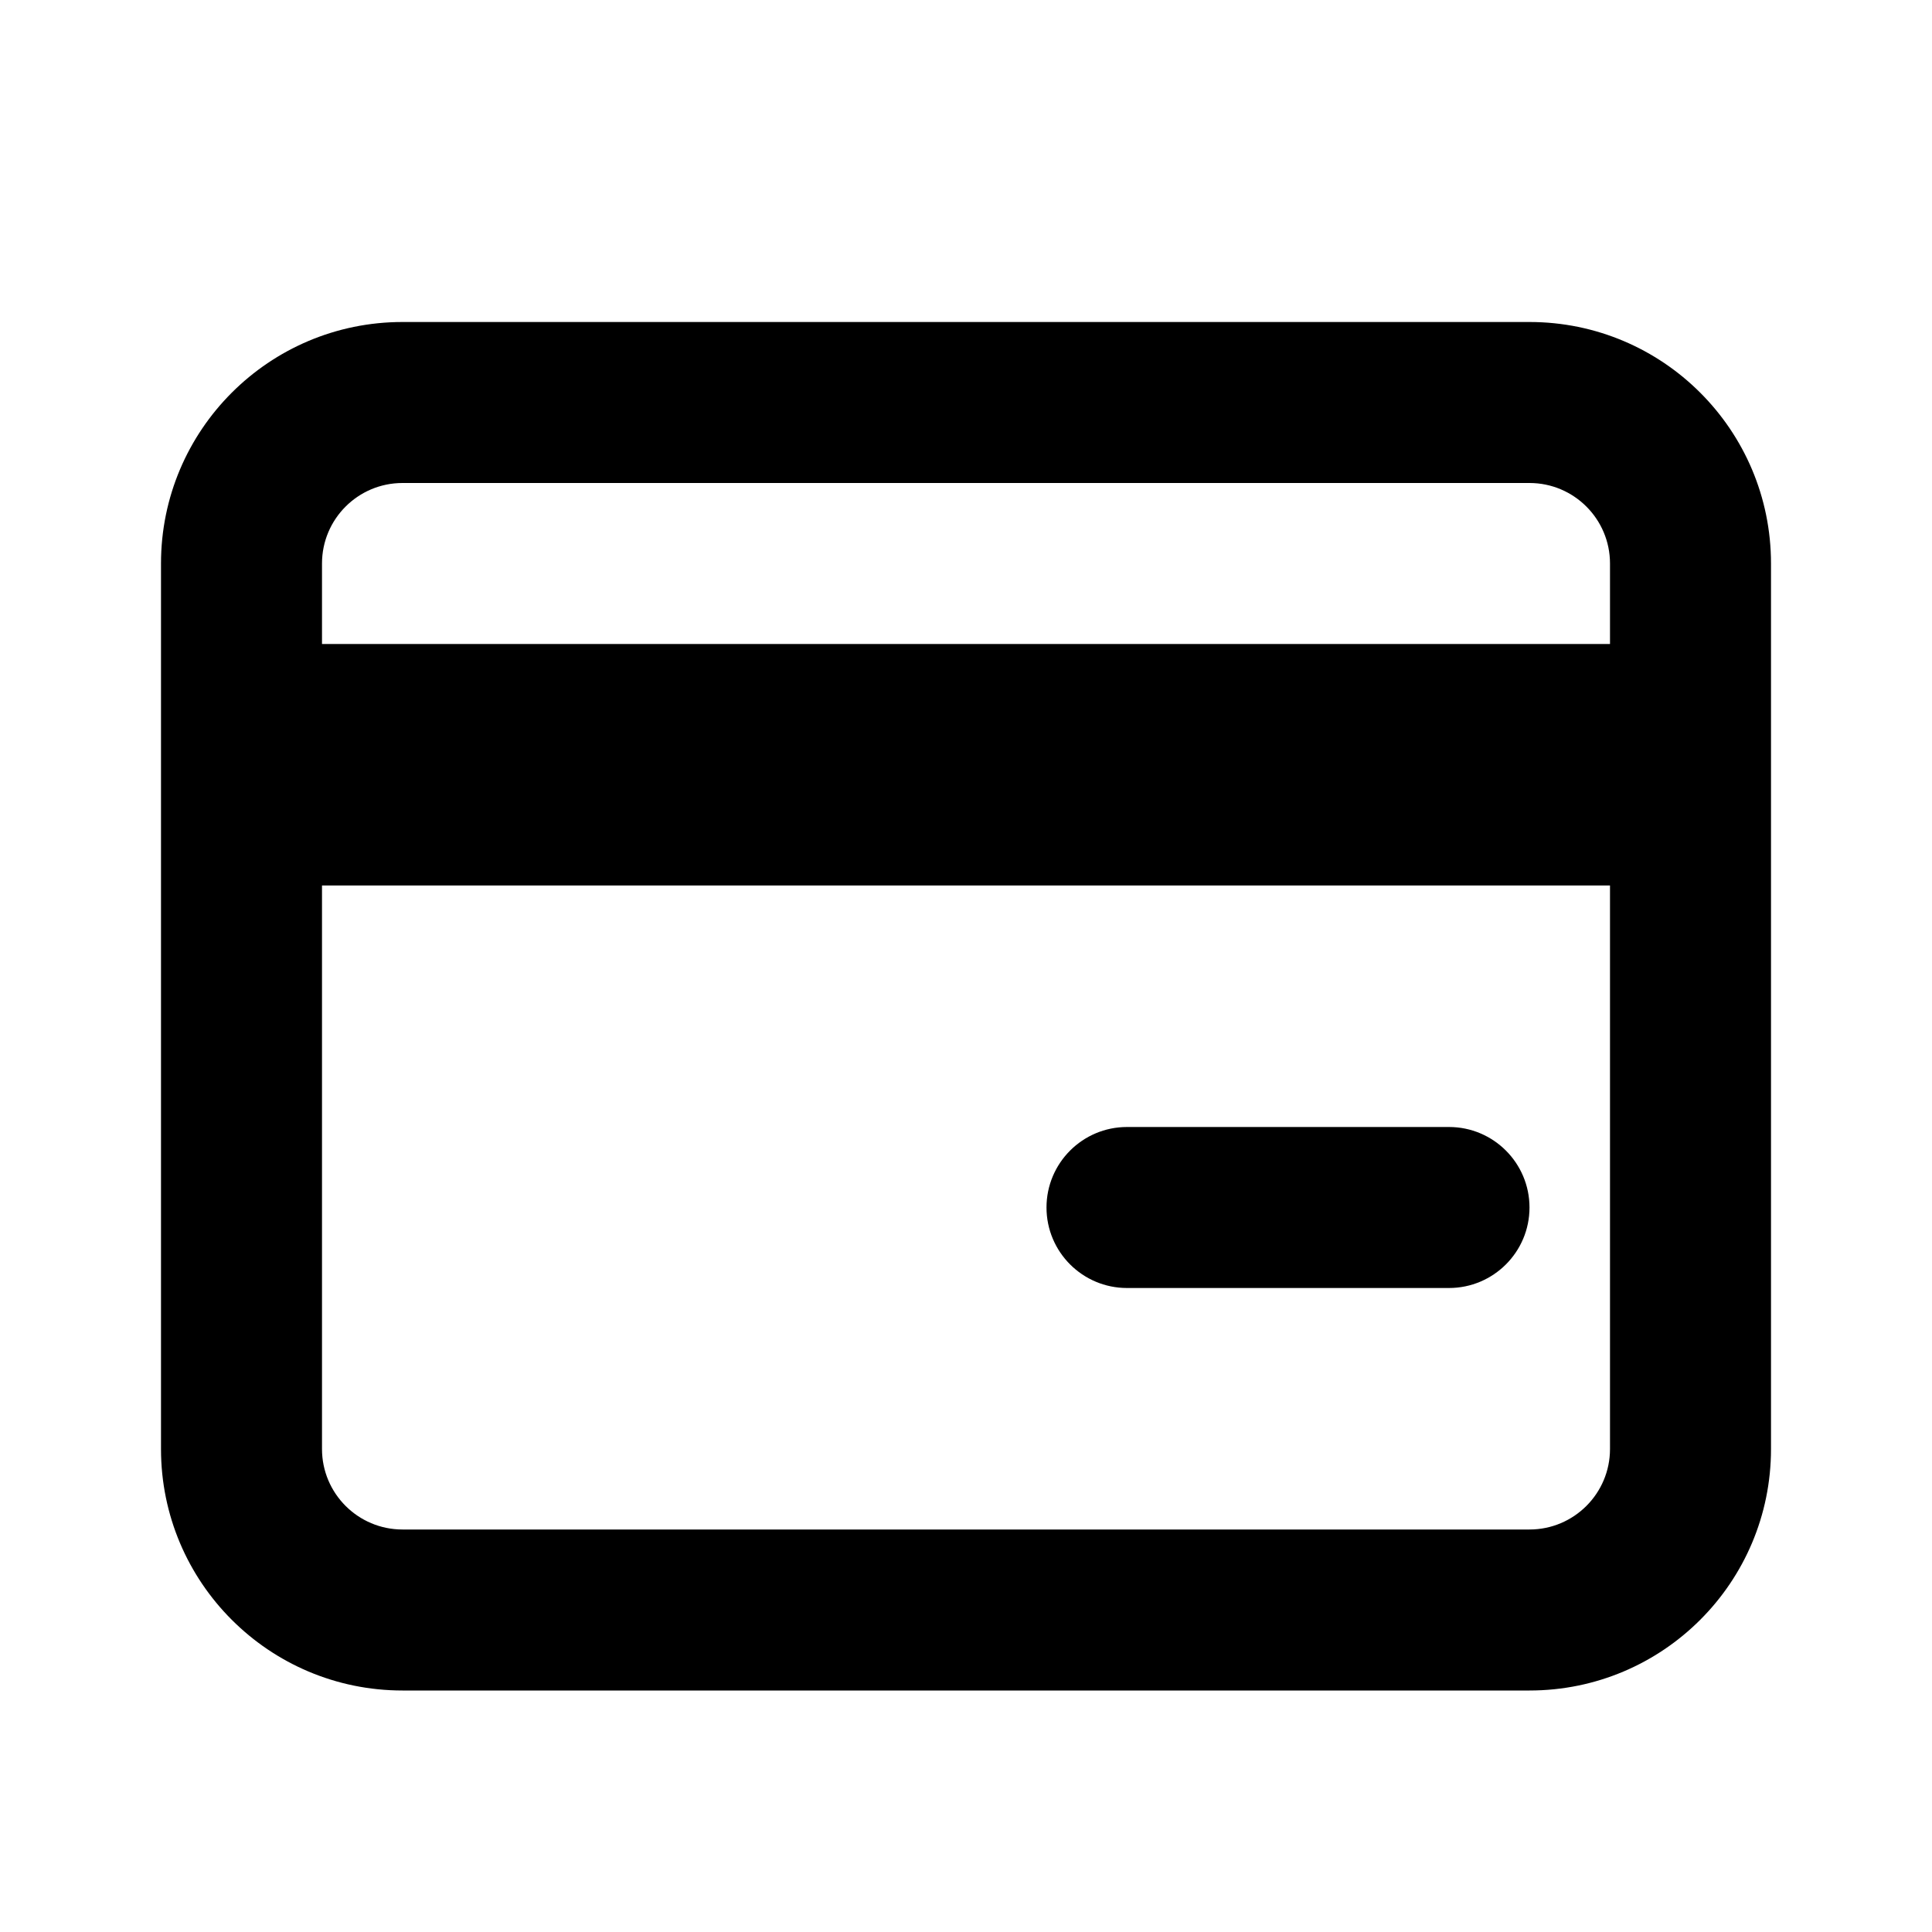
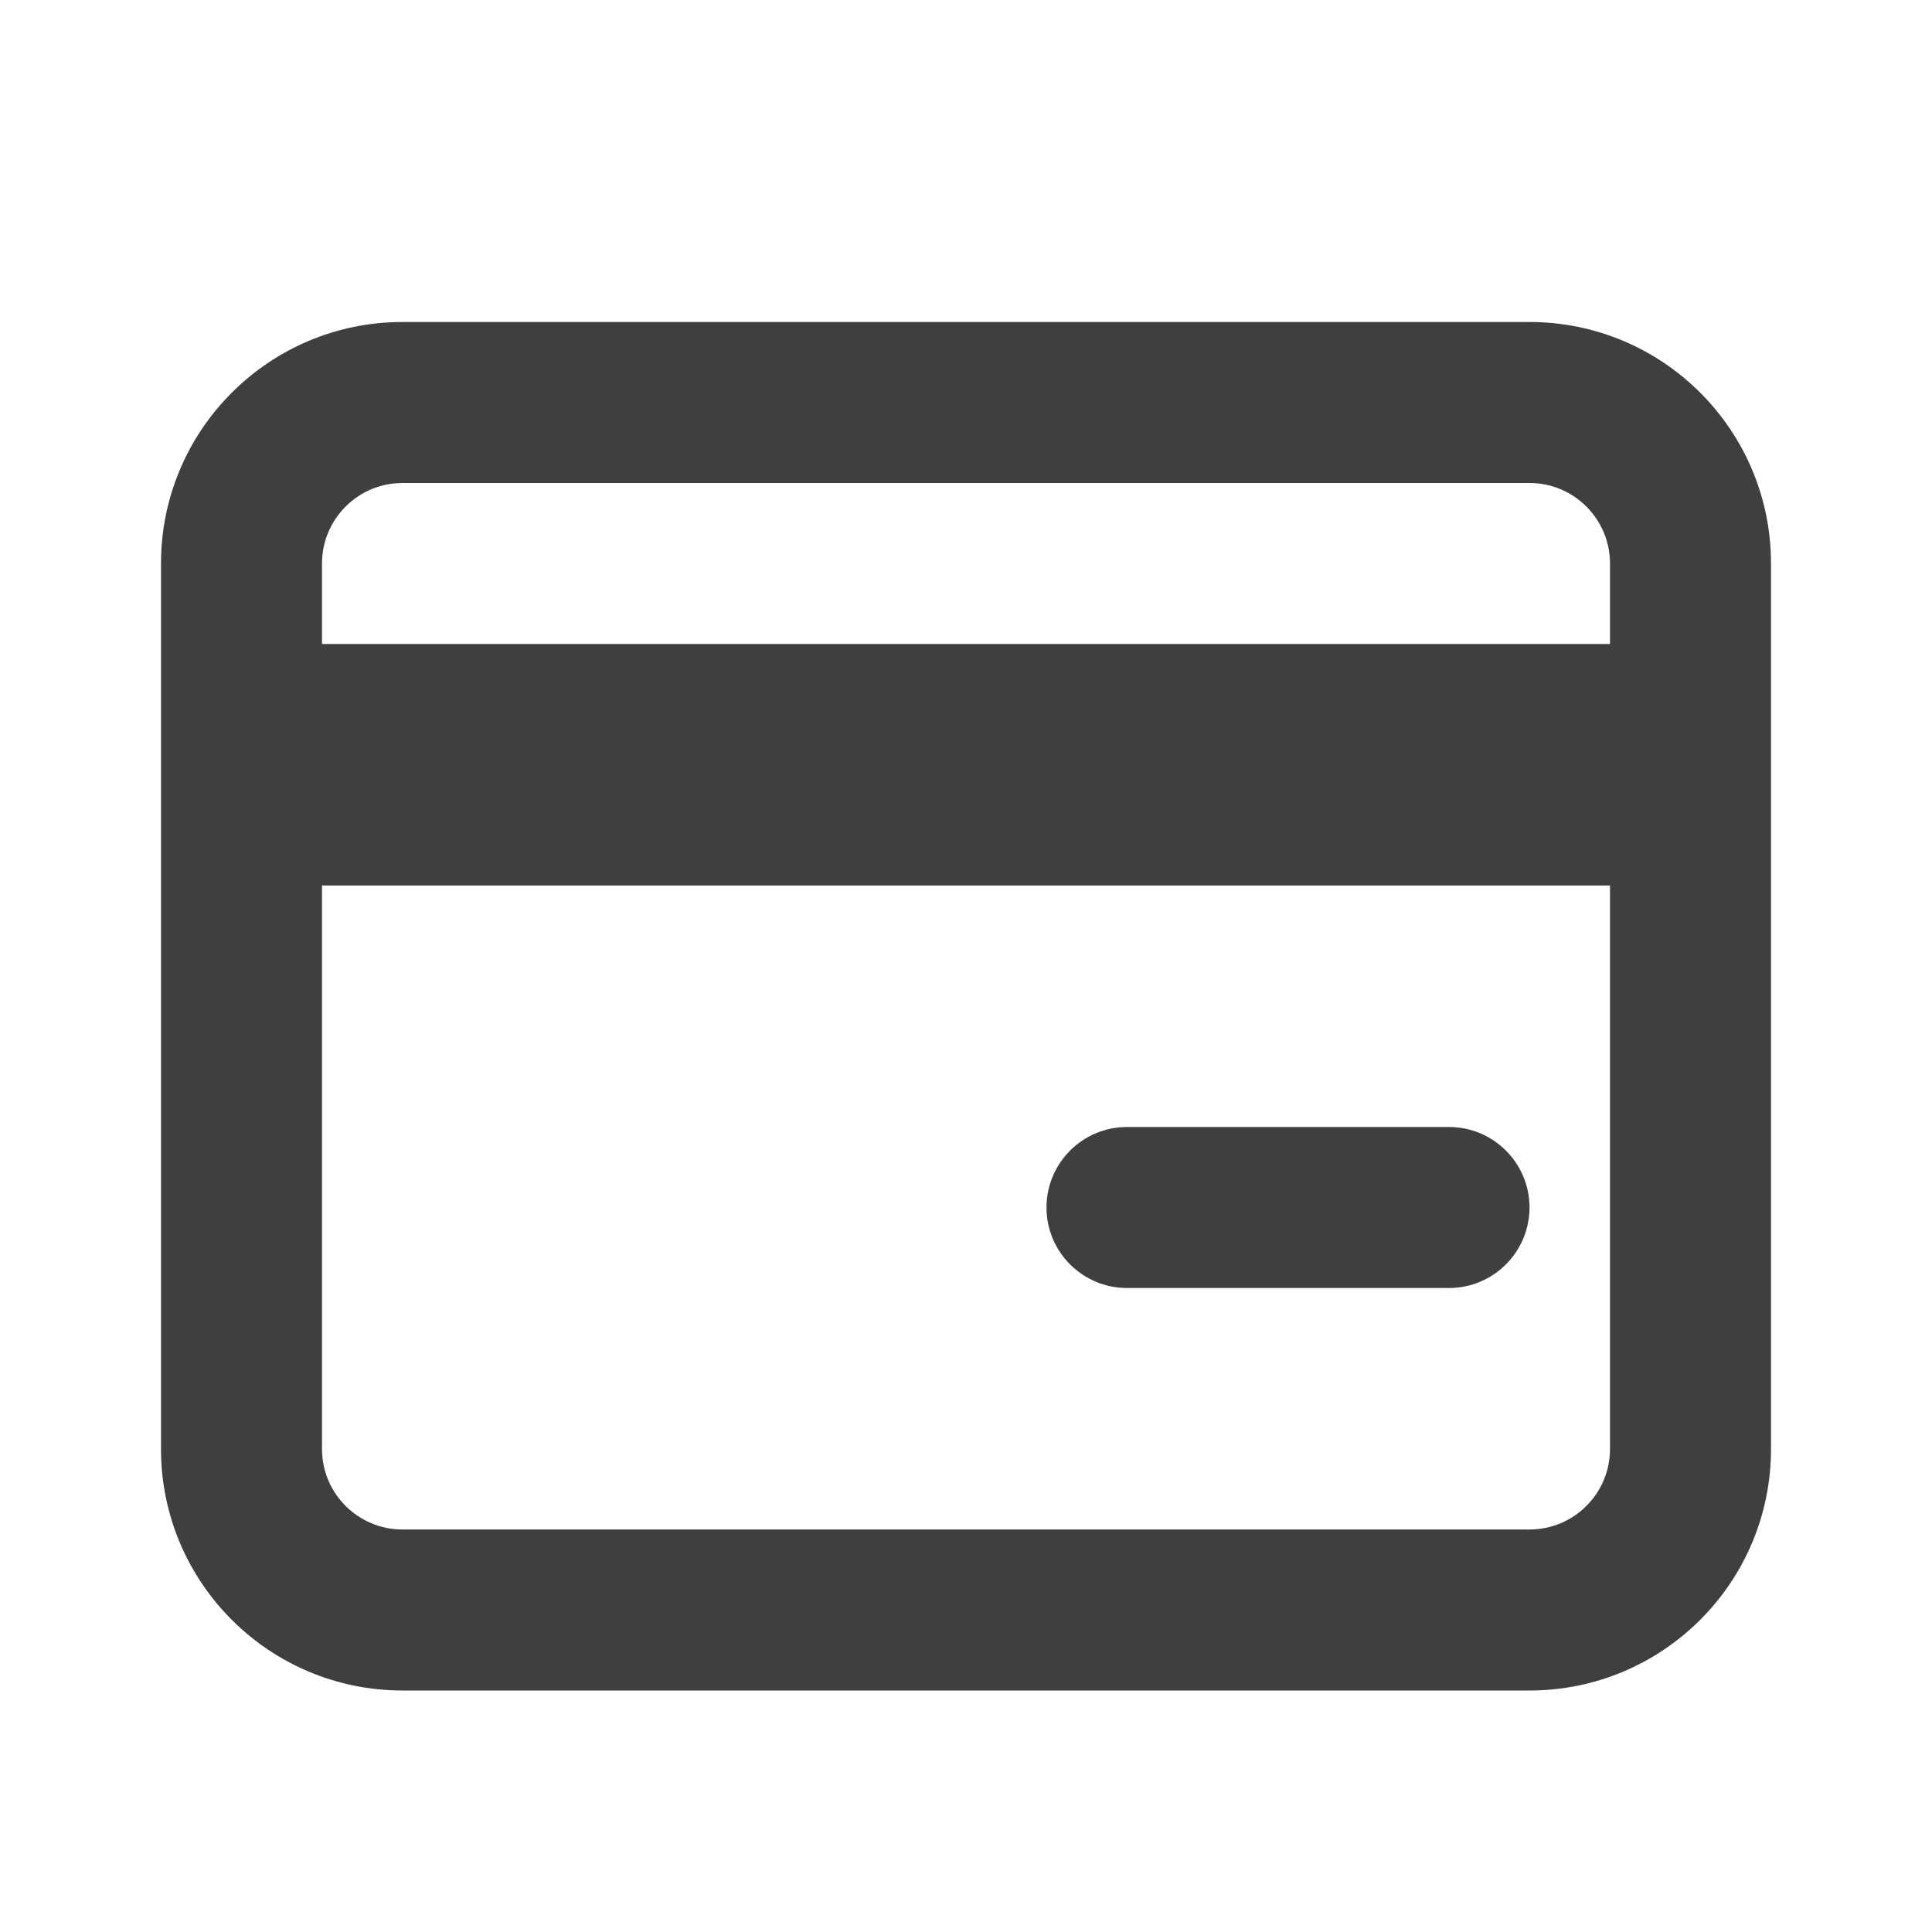
<svg xmlns="http://www.w3.org/2000/svg" width="800px" height="800px" viewBox="0 0 24 24" fill="none">
-   <path fill-rule="evenodd" clip-rule="evenodd" d="M4 7C4 6.448 4.448 6 5 6H19C19.552 6 20 6.448 20 7V8H19.999H19.961H19.924H19.886H19.848H19.81H19.773H19.735H19.697H19.66H19.622H19.584H19.547H19.51H19.472H19.435H19.398H19.36H19.323H19.286H19.249H19.212H19.174H19.137H19.1H19.063H19.026H18.989H18.953H18.916H18.879H18.842H18.806H18.769H18.732H18.696H18.659H18.622H18.586H18.549H18.513H18.477H18.44H18.404H18.368H18.331H18.295H18.259H18.223H18.186H18.15H18.114H18.078H18.042H18.006H17.97H17.934H17.898H17.863H17.827H17.791H17.755H17.719H17.684H17.648H17.612H17.577H17.541H17.506H17.47H17.435H17.399H17.364H17.328H17.293H17.258H17.222H17.187H17.151H17.116H17.081H17.046H17.011H16.976H16.94H16.905H16.87H16.835H16.8H16.765H16.73H16.695H16.66H16.625H16.591H16.556H16.521H16.486H16.451H16.417H16.382H16.347H16.312H16.278H16.243H16.209H16.174H16.139H16.105H16.07H16.036H16.001H15.967H15.932H15.898H15.864H15.829H15.795H15.761H15.726H15.692H15.658H15.623H15.589H15.555H15.521H15.487H15.453H15.418H15.384H15.35H15.316H15.282H15.248H15.214H15.18H15.146H15.112H15.078H15.044H15.01H14.976H14.942H14.908H14.874H14.841H14.807H14.773H14.739H14.705H14.671H14.638H14.604H14.57H14.537H14.503H14.469H14.435H14.402H14.368H14.334H14.301H14.267H14.234H14.2H14.166H14.133H14.099H14.066H14.032H13.999H13.965H13.932H13.898H13.865H13.831H13.798H13.764H13.731H13.697H13.664H13.63H13.597H13.564H13.53H13.497H13.463H13.43H13.397H13.363H13.33H13.297H13.263H13.23H13.197H13.163H13.13H13.097H13.063H13.03H12.997H12.964H12.93H12.897H12.864H12.831H12.797H12.764H12.731H12.697H12.664H12.631H12.598H12.565H12.531H12.498H12.465H12.432H12.399H12.365H12.332H12.299H12.266H12.232H12.199H12.166H12.133H12.1H12.066H12.033H12H11.967H11.934H11.9H11.867H11.834H11.801H11.768H11.734H11.701H11.668H11.635H11.601H11.568H11.535H11.502H11.469H11.435H11.402H11.369H11.336H11.303H11.269H11.236H11.203H11.169H11.136H11.103H11.07H11.036H11.003H10.97H10.937H10.903H10.87H10.837H10.803H10.77H10.737H10.703H10.67H10.637H10.603H10.57H10.537H10.503H10.47H10.436H10.403H10.37H10.336H10.303H10.269H10.236H10.202H10.169H10.135H10.102H10.068H10.035H10.001H9.968H9.934H9.901H9.867H9.834H9.8H9.766H9.733H9.699H9.666H9.632H9.598H9.565H9.531H9.497H9.463H9.43H9.396H9.362H9.328H9.295H9.261H9.227H9.193H9.159H9.126H9.092H9.058H9.024H8.99H8.956H8.922H8.888H8.854H8.82H8.786H8.752H8.718H8.684H8.65H8.616H8.582H8.548H8.513H8.479H8.445H8.411H8.377H8.342H8.308H8.274H8.239H8.205H8.171H8.136H8.102H8.068H8.033H7.999H7.964H7.93H7.895H7.861H7.826H7.791H7.757H7.722H7.688H7.653H7.618H7.583H7.549H7.514H7.479H7.444H7.409H7.375H7.34H7.305H7.27H7.235H7.2H7.165H7.13H7.095H7.06H7.024H6.989H6.954H6.919H6.884H6.848H6.813H6.778H6.743H6.707H6.672H6.636H6.601H6.565H6.53H6.494H6.459H6.423H6.388H6.352H6.316H6.281H6.245H6.209H6.173H6.137H6.102H6.066H6.03H5.994H5.958H5.922H5.886H5.85H5.814H5.777H5.741H5.705H5.669H5.632H5.596H5.56H5.523H5.487H5.451H5.414H5.378H5.341H5.304H5.268H5.231H5.194H5.158H5.121H5.084H5.047H5.01H4.974H4.937H4.9H4.863H4.826H4.788H4.751H4.714H4.677H4.64H4.602H4.565H4.528H4.49H4.453H4.415H4.378H4.34H4.303H4.265H4.228H4.19H4.152H4.114H4.076H4.039H4.001H4V7ZM4 18V11H20V18C20 18.552 19.552 19 19 19H5C4.448 19 4 18.552 4 18ZM5 4C3.343 4 2 5.343 2 7V9V10V18C2 19.657 3.343 21 5 21H19C20.657 21 22 19.657 22 18V10V9V7C22 5.343 20.657 4 19 4H5ZM14 14C13.448 14 13 14.448 13 15C13 15.552 13.448 16 14 16H18C18.552 16 19 15.552 19 15C19 14.448 18.552 14 18 14H14Z" fill="#000000" />
+   <path fill-rule="evenodd" clip-rule="evenodd" d="M4 7C4 6.448 4.448 6 5 6H19C19.552 6 20 6.448 20 7V8H19.999H19.961H19.924H19.886H19.848H19.81H19.773H19.735H19.697H19.66H19.622H19.584H19.547H19.51H19.472H19.435H19.398H19.36H19.323H19.286H19.249H19.212H19.174H19.137H19.1H19.063H19.026H18.989H18.953H18.916H18.879H18.842H18.806H18.769H18.732H18.696H18.659H18.622H18.586H18.549H18.513H18.477H18.44H18.404H18.368H18.331H18.295H18.259H18.223H18.186H18.15H18.114H18.078H18.042H18.006H17.97H17.934H17.898H17.863H17.827H17.791H17.755H17.719H17.684H17.648H17.612H17.577H17.541H17.506H17.47H17.435H17.399H17.364H17.328H17.293H17.258H17.222H17.187H17.151H17.116H17.081H17.046H17.011H16.976H16.94H16.905H16.87H16.835H16.8H16.765H16.73H16.695H16.66H16.625H16.591H16.556H16.521H16.486H16.451H16.417H16.382H16.347H16.312H16.278H16.243H16.209H16.174H16.139H16.105H16.07H16.036H16.001H15.967H15.932H15.898H15.864H15.829H15.795H15.761H15.726H15.692H15.658H15.623H15.589H15.555H15.521H15.487H15.453H15.418H15.384H15.35H15.316H15.282H15.248H15.214H15.18H15.146H15.112H15.078H15.044H15.01H14.976H14.942H14.908H14.874H14.841H14.807H14.773H14.739H14.705H14.671H14.638H14.604H14.57H14.537H14.503H14.469H14.435H14.402H14.368H14.334H14.301H14.267H14.234H14.2H14.166H14.133H14.099H14.066H14.032H13.999H13.965H13.932H13.898H13.865H13.831H13.798H13.764H13.731H13.697H13.664H13.63H13.597H13.564H13.53H13.497H13.463H13.43H13.397H13.363H13.33H13.297H13.263H13.23H13.197H13.163H13.13H13.097H13.063H13.03H12.997H12.964H12.93H12.897H12.864H12.831H12.797H12.764H12.731H12.697H12.664H12.631H12.598H12.565H12.531H12.498H12.465H12.432H12.399H12.365H12.332H12.299H12.266H12.232H12.199H12.166H12.133H12.1H12.066H12.033H12H11.967H11.934H11.9H11.867H11.834H11.801H11.768H11.734H11.701H11.668H11.635H11.601H11.568H11.535H11.502H11.469H11.435H11.402H11.369H11.336H11.303H11.269H11.236H11.203H11.169H11.136H11.103H11.07H11.036H11.003H10.97H10.937H10.903H10.87H10.837H10.803H10.77H10.737H10.703H10.67H10.637H10.603H10.57H10.537H10.503H10.47H10.436H10.403H10.37H10.336H10.303H10.269H10.236H10.202H10.169H10.135H10.102H10.068H10.035H10.001H9.968H9.934H9.901H9.867H9.834H9.8H9.766H9.733H9.699H9.666H9.632H9.598H9.565H9.531H9.497H9.463H9.43H9.396H9.362H9.328H9.295H9.261H9.227H9.193H9.159H9.126H9.092H9.058H9.024H8.99H8.956H8.922H8.888H8.854H8.82H8.786H8.752H8.718H8.684H8.65H8.616H8.582H8.548H8.513H8.479H8.445H8.411H8.377H8.342H8.308H8.274H8.239H8.205H8.171H8.136H8.102H8.068H8.033H7.999H7.964H7.93H7.895H7.861H7.826H7.791H7.757H7.722H7.688H7.653H7.618H7.583H7.549H7.514H7.479H7.444H7.409H7.375H7.34H7.305H7.27H7.235H7.2H7.165H7.13H7.095H7.06H7.024H6.989H6.954H6.919H6.884H6.848H6.813H6.778H6.743H6.707H6.672H6.636H6.601H6.565H6.53H6.494H6.459H6.423H6.388H6.352H6.316H6.281H6.245H6.209H6.173H6.137H6.102H6.066H6.03H5.994H5.958H5.922H5.886H5.85H5.814H5.777H5.741H5.705H5.669H5.632H5.596H5.56H5.523H5.487H5.451H5.414H5.378H5.341H5.304H5.268H5.231H5.194H5.158H5.121H5.084H5.047H5.01H4.974H4.937H4.9H4.863H4.826H4.788H4.751H4.714H4.677H4.64H4.602H4.565H4.528H4.49H4.453H4.415H4.378H4.34H4.303H4.265H4.228H4.19H4.152H4.114H4.076H4.039H4.001H4V7ZM4 18V11H20V18C20 18.552 19.552 19 19 19H5C4.448 19 4 18.552 4 18ZM5 4C3.343 4 2 5.343 2 7V9V10V18C2 19.657 3.343 21 5 21H19C20.657 21 22 19.657 22 18V10V9V7C22 5.343 20.657 4 19 4H5ZM14 14C13.448 14 13 14.448 13 15C13 15.552 13.448 16 14 16H18C18.552 16 19 15.552 19 15C19 14.448 18.552 14 18 14H14Z" fill="#3f3f3f" />
</svg>
